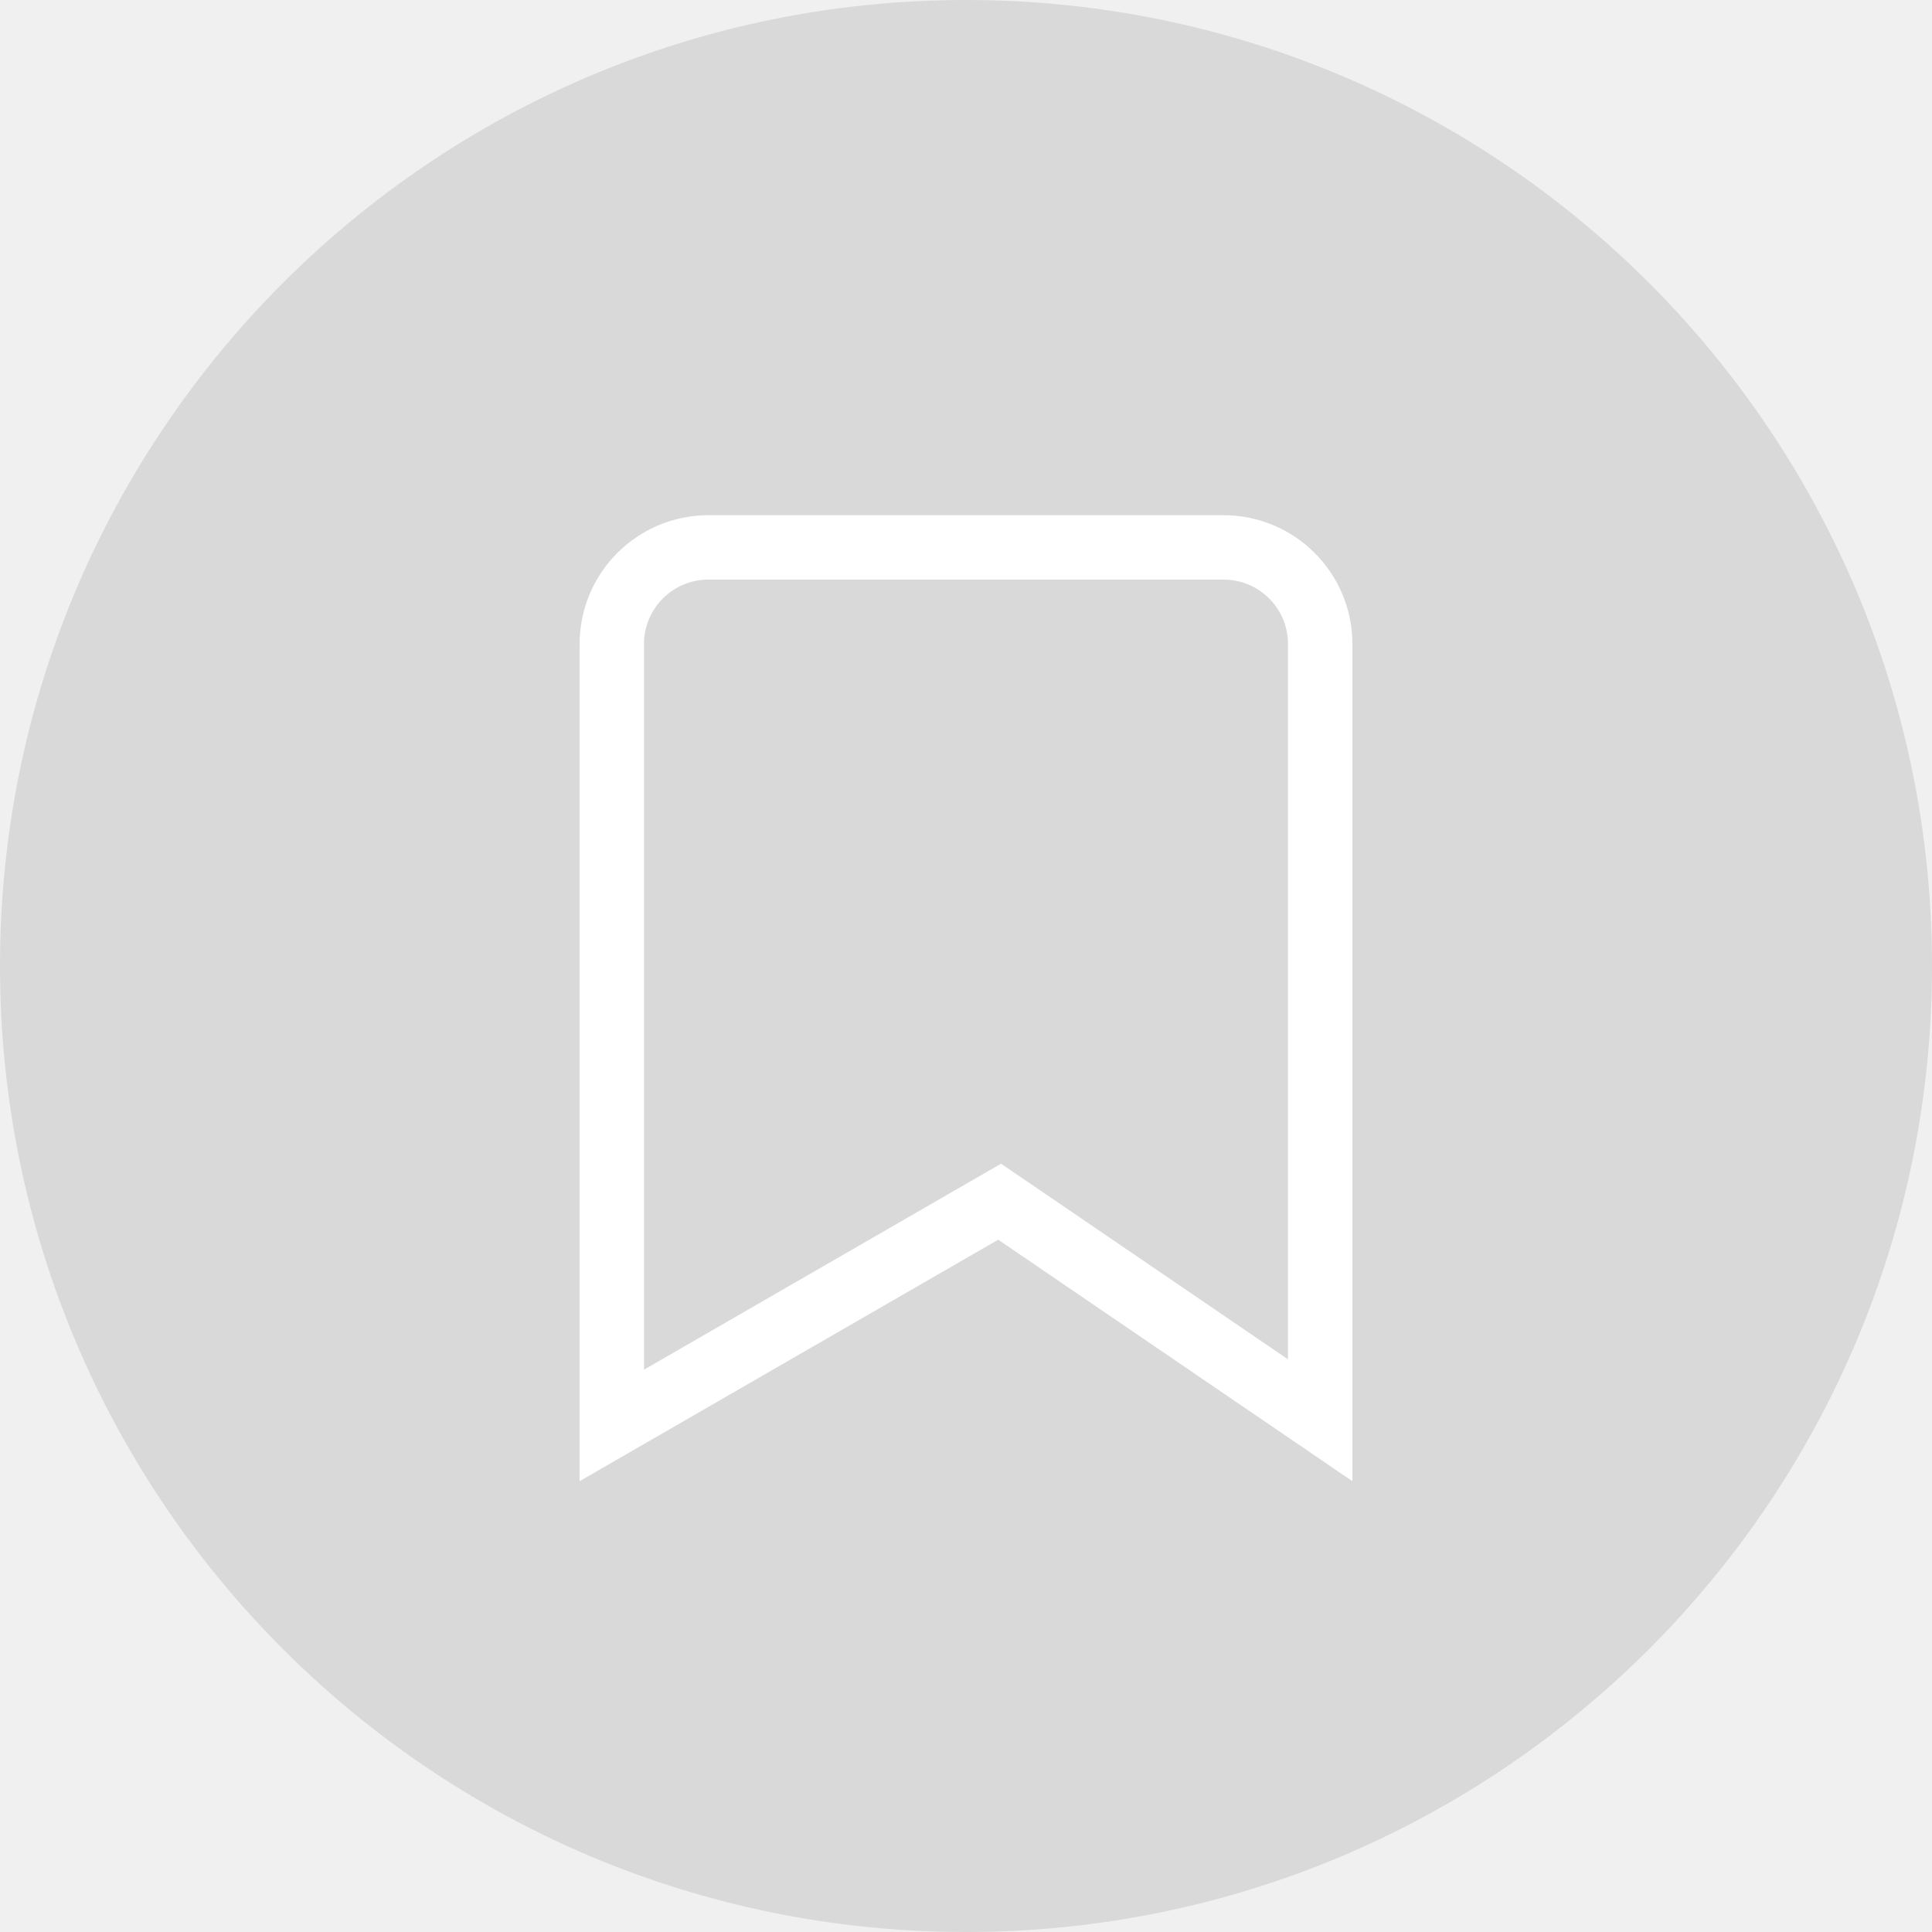
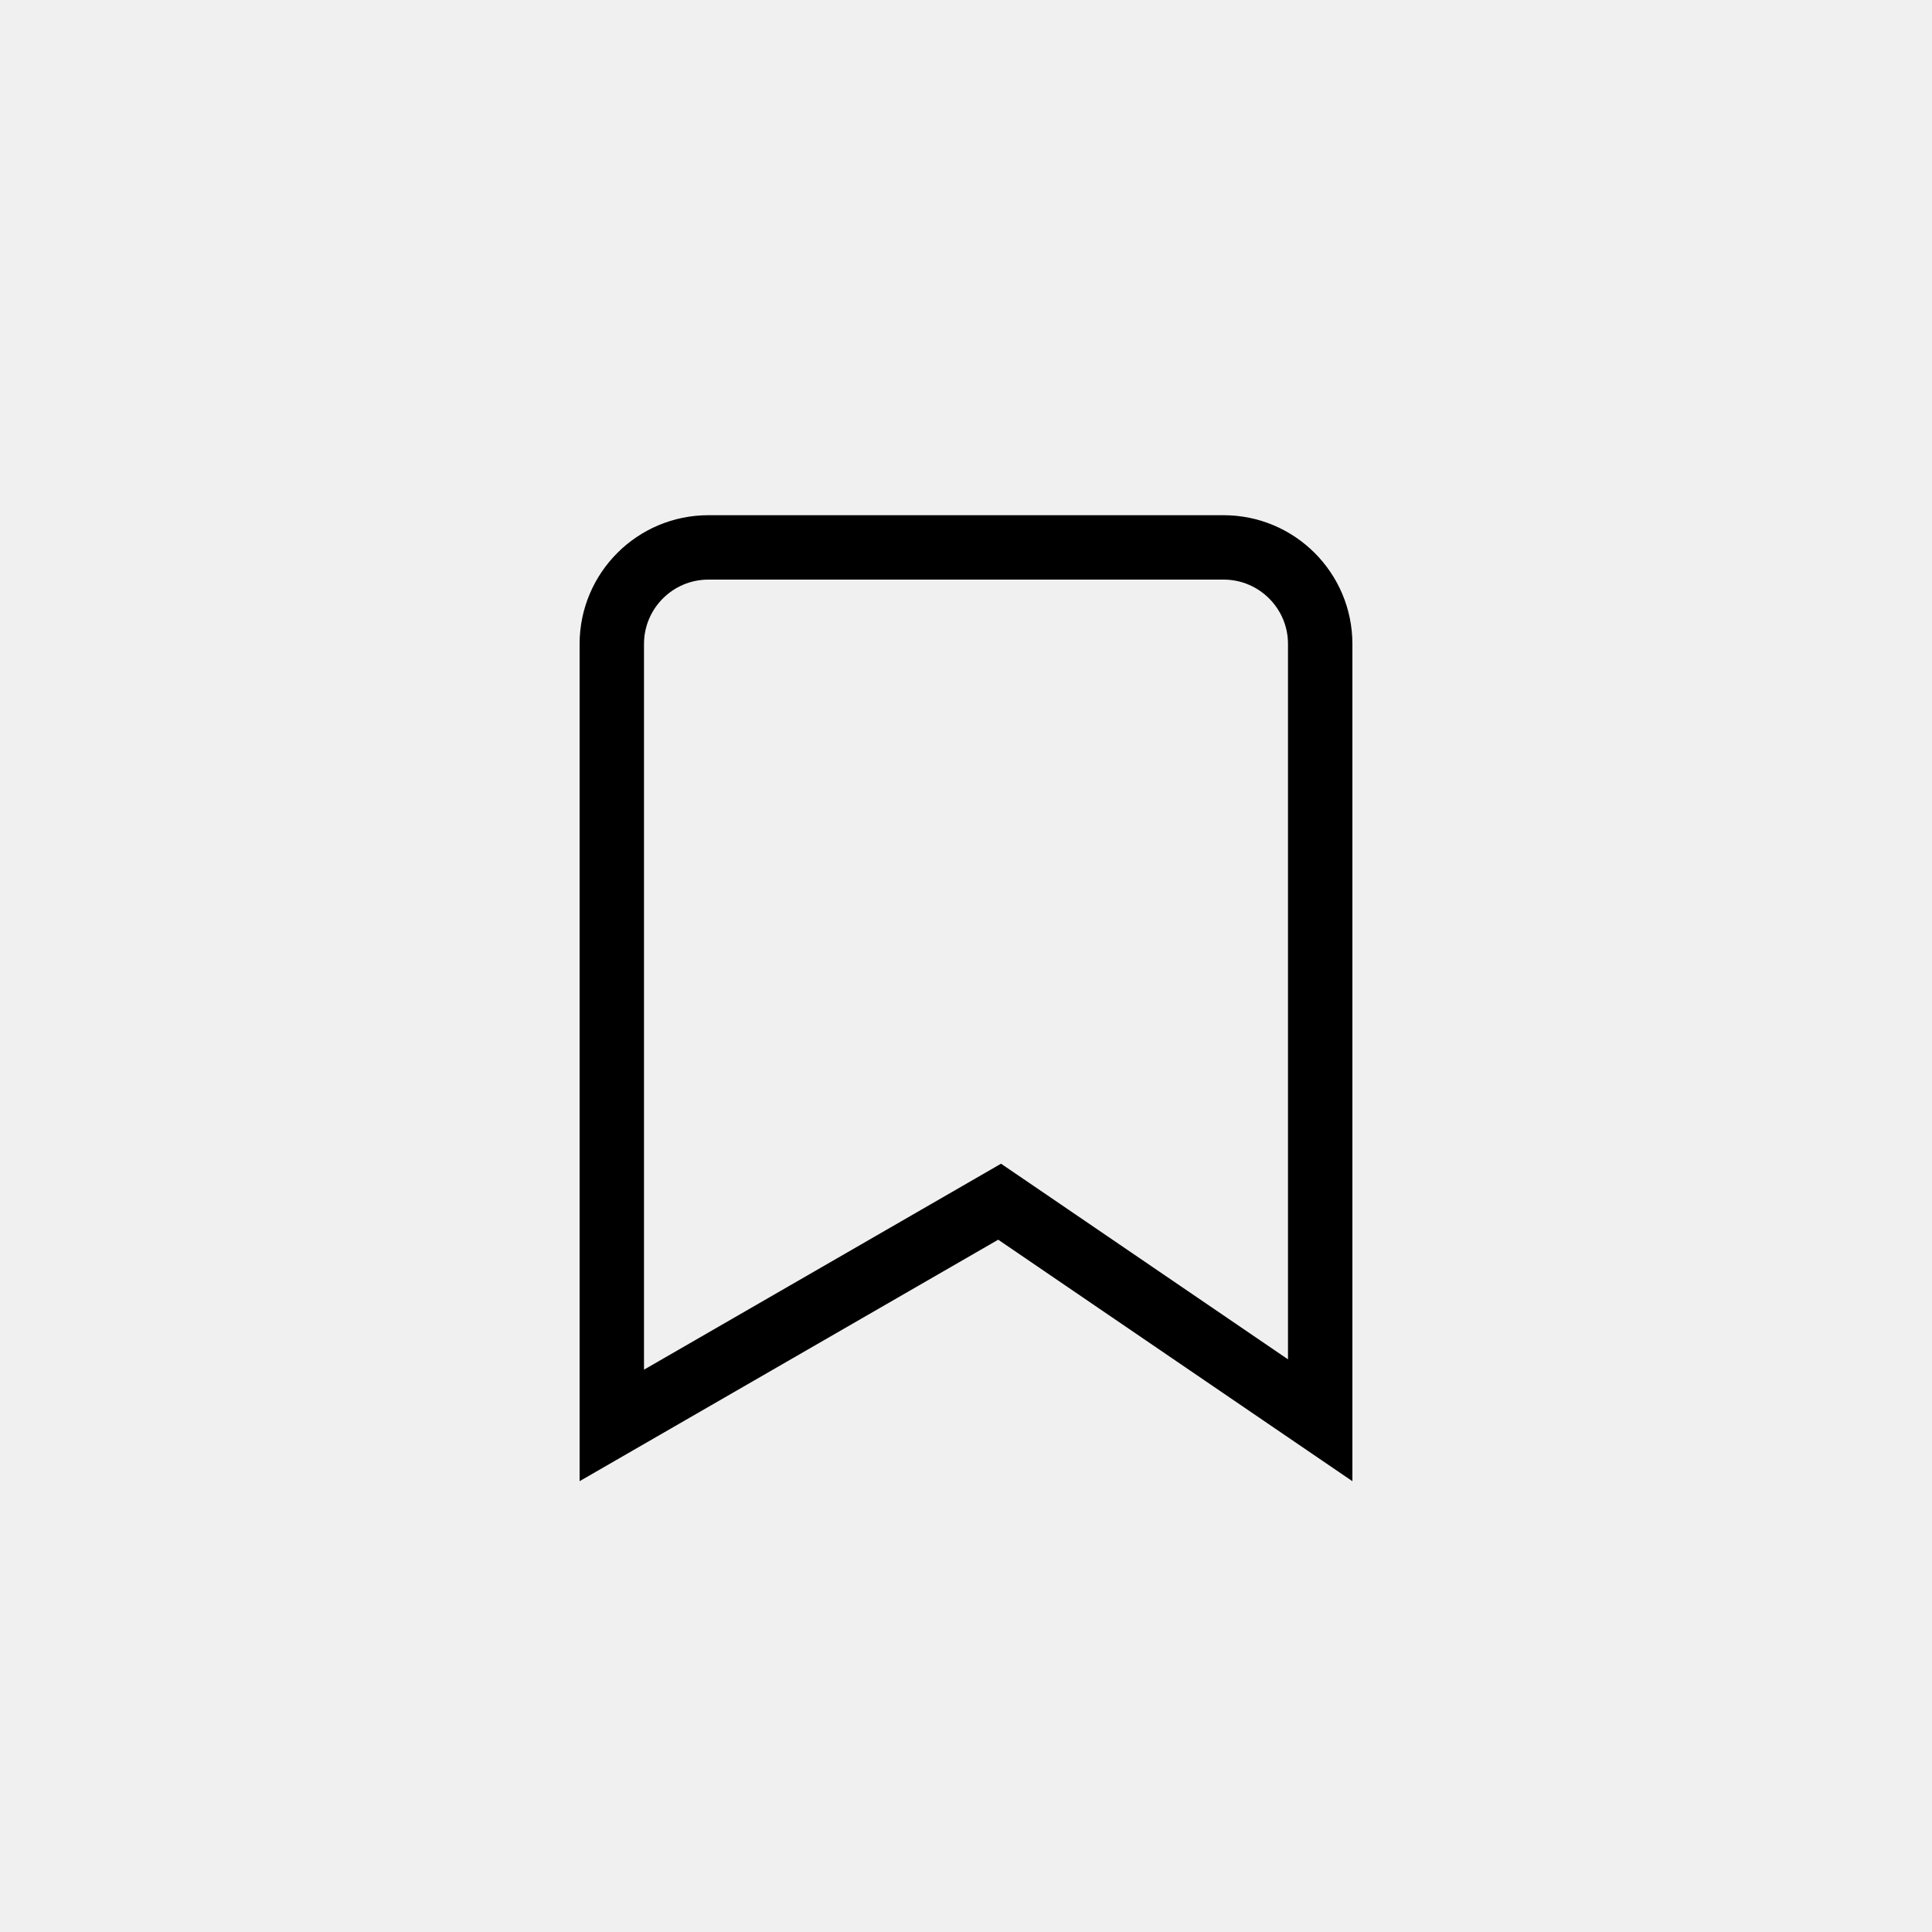
<svg xmlns="http://www.w3.org/2000/svg" width="30" height="30" viewBox="0 0 30 30" fill="none">
-   <circle cx="15" cy="15" r="15" fill="#D9D9D9" />
-   <path d="M15.782 18.837L15.522 18.66L15.25 18.817L9.5 22.134V10C9.5 9.172 10.172 8.5 11 8.5H19C19.828 8.5 20.5 9.172 20.5 10V22.054L15.782 18.837Z" stroke="white" />
+   <path d="M15.782 18.837L15.522 18.66L15.25 18.817L9.5 22.134V10C9.5 9.172 10.172 8.5 11 8.5H19C19.828 8.5 20.5 9.172 20.5 10V22.054L15.782 18.837Z" stroke="black" />
</svg>
